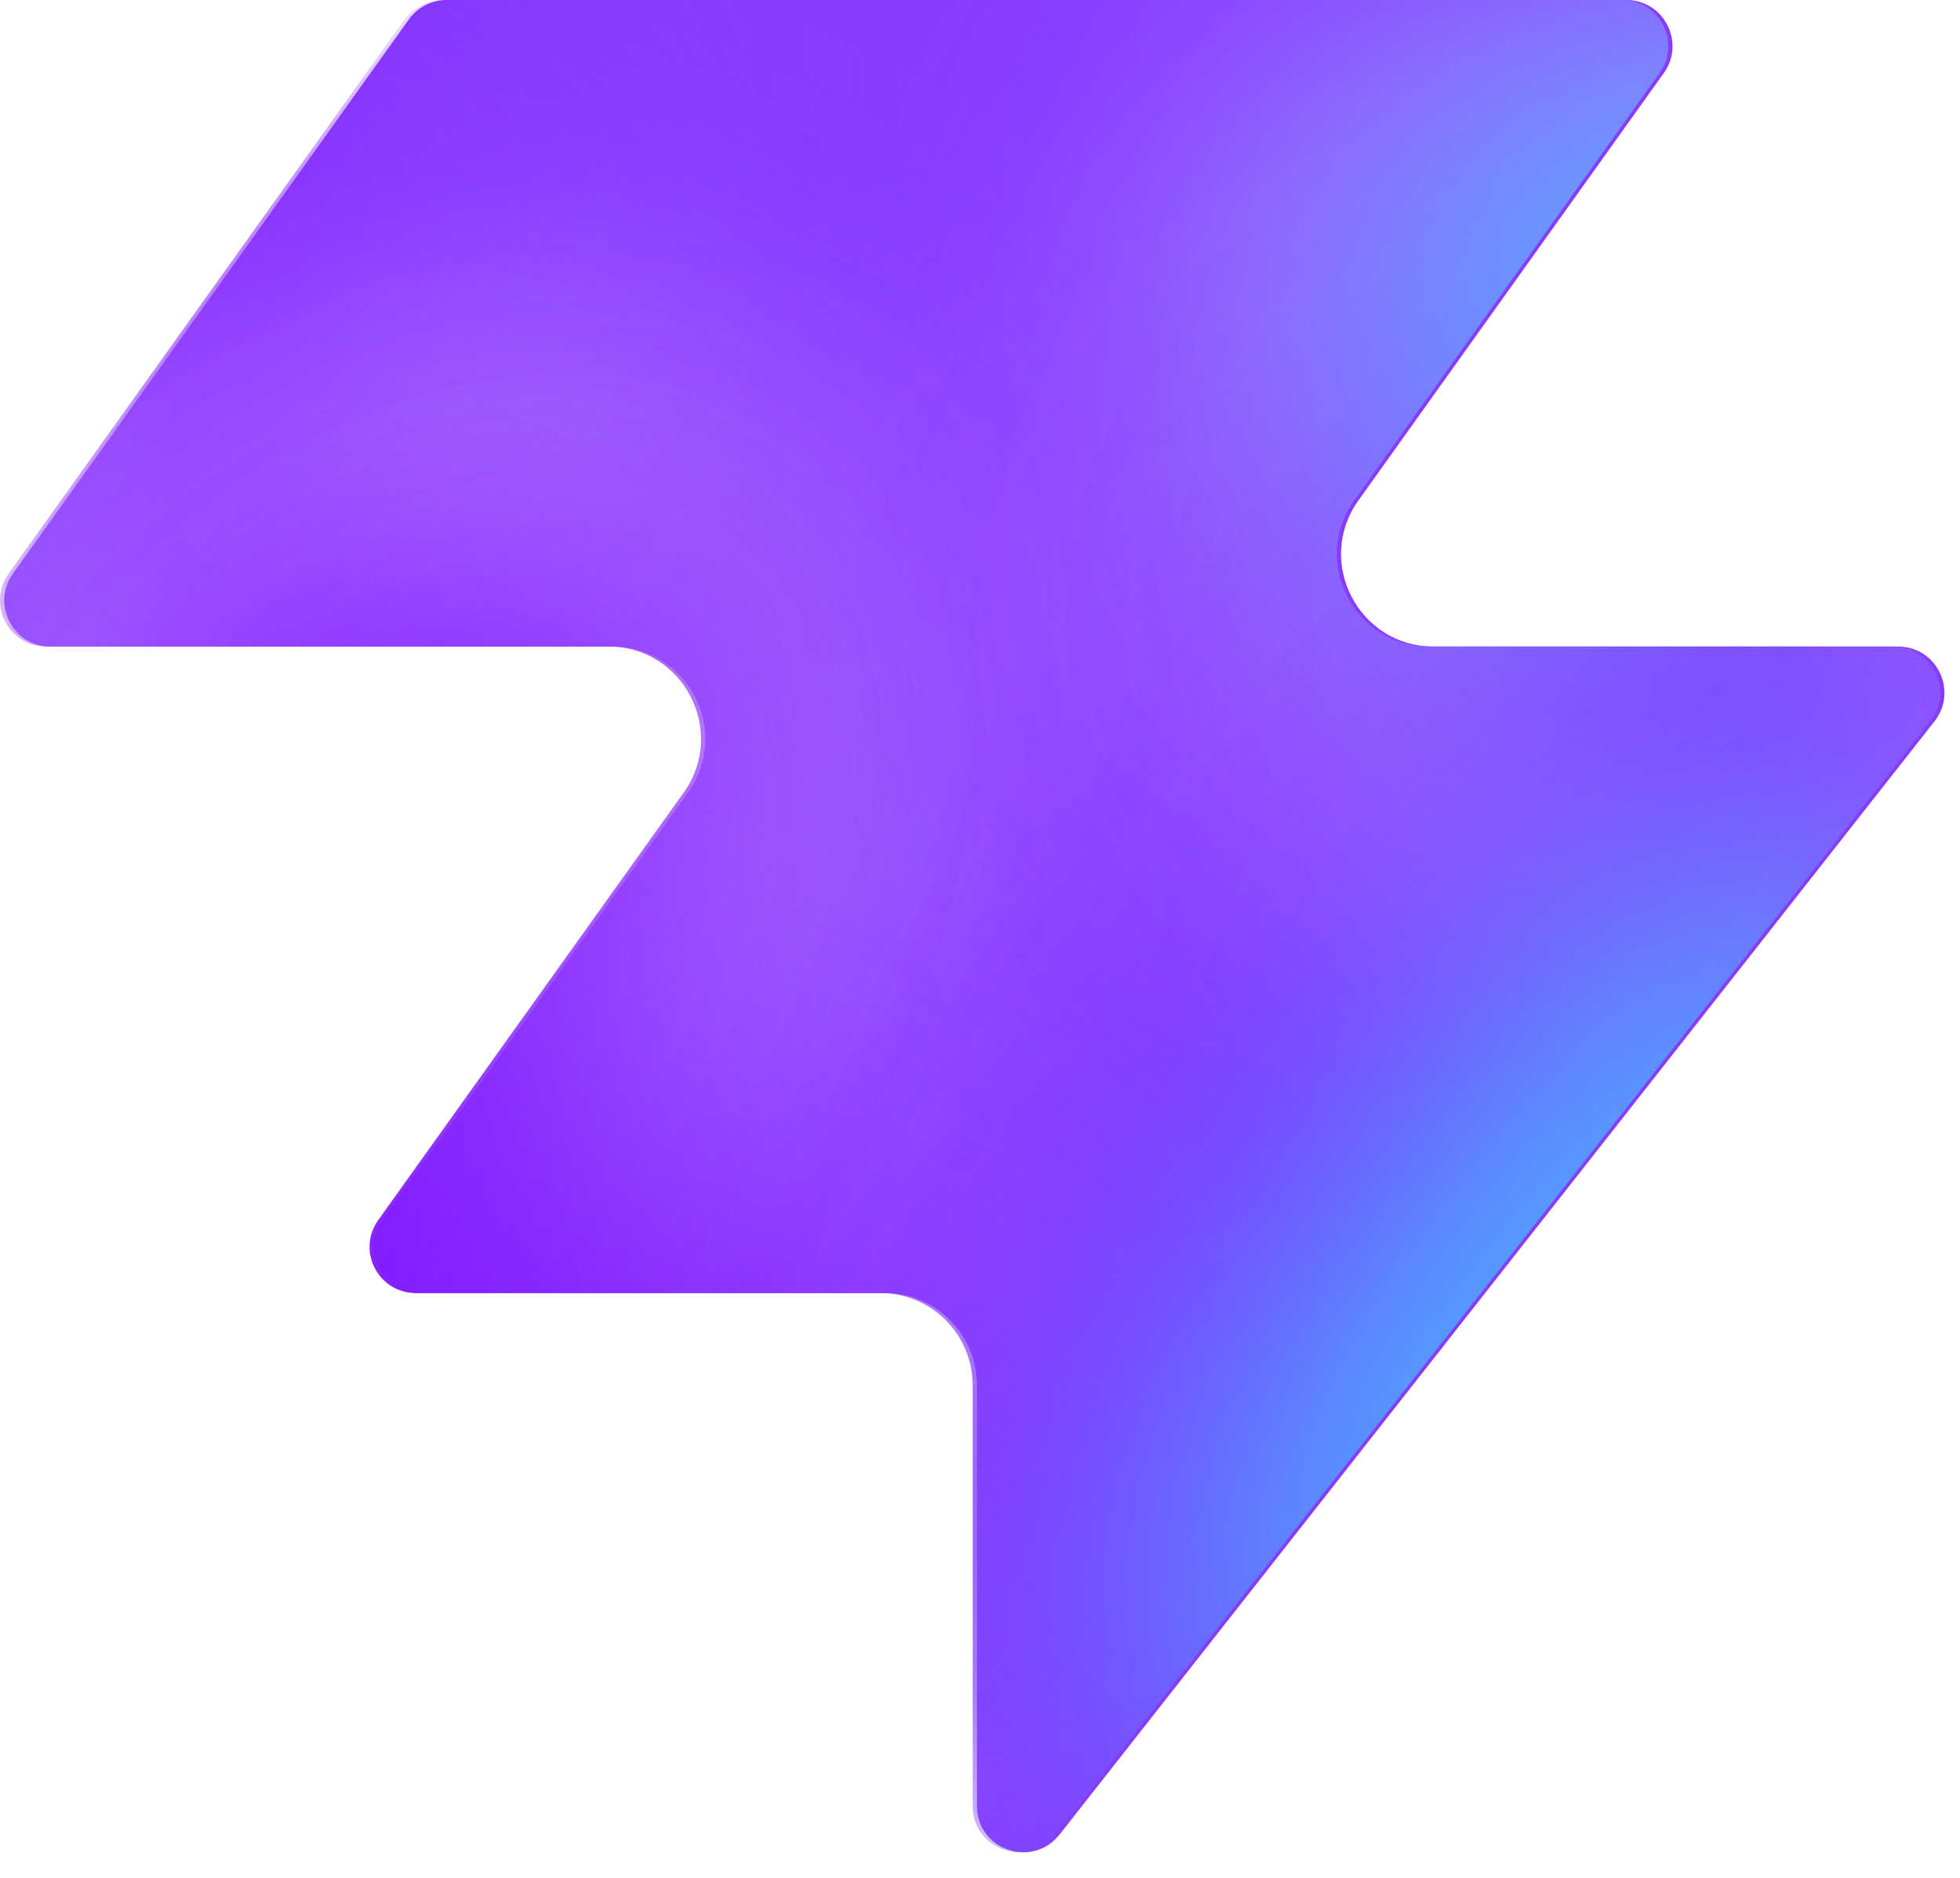
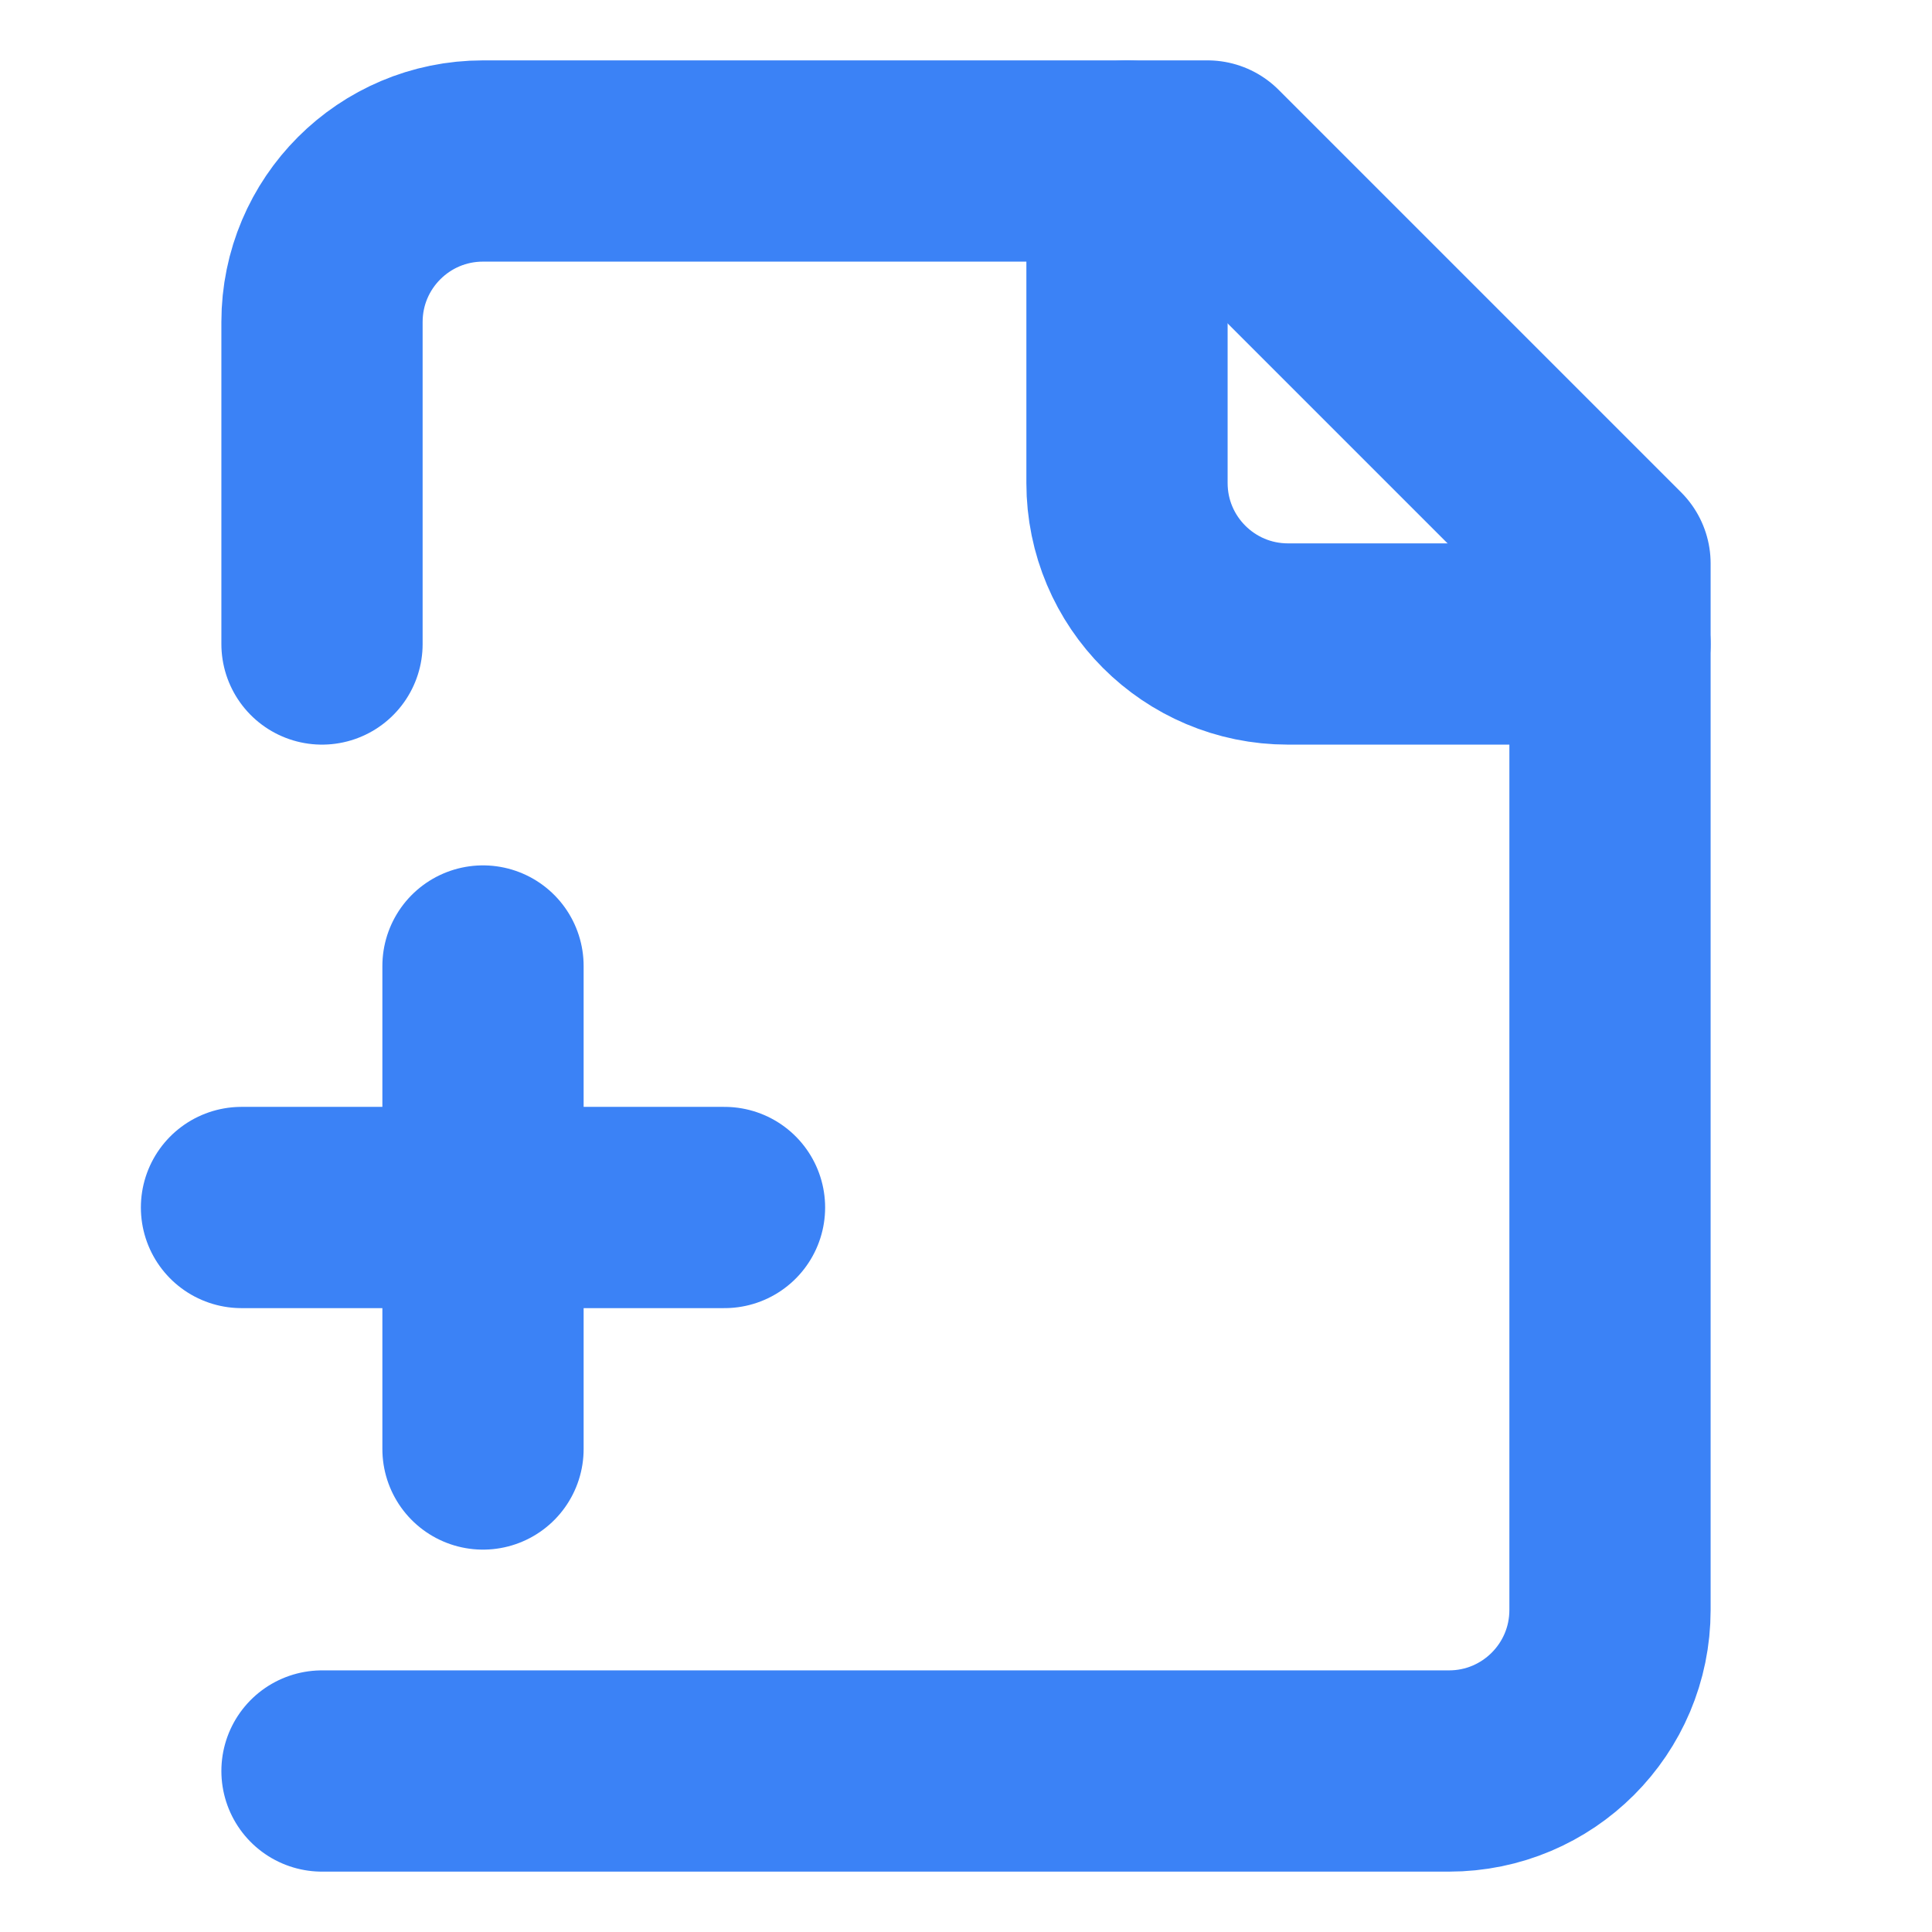
- <svg xmlns="http://www.w3.org/2000/svg" width="48" height="46" fill="none" viewBox="0 0 48 46">
-   <path fill="#863bff" d="M25.946 44.938c-.664.845-2.021.375-2.021-.698V33.937a2.26 2.26 0 0 0-2.262-2.262H10.287c-.92 0-1.456-1.04-.92-1.788l7.48-10.471c1.07-1.497 0-3.578-1.842-3.578H1.237c-.92 0-1.456-1.04-.92-1.788L10.013.474c.214-.297.556-.474.92-.474h28.894c.92 0 1.456 1.04.92 1.788l-7.48 10.471c-1.07 1.498 0 3.579 1.842 3.579h11.377c.943 0 1.473 1.088.89 1.83L25.947 44.94z" style="fill:#863bff;fill:color(display-p3 .525 .23 1);fill-opacity:1" />
-   <mask id="a" width="48" height="46" x="0" y="0" maskUnits="userSpaceOnUse" style="mask-type:alpha">
-     <path fill="#000" d="M25.842 44.938c-.664.844-2.021.375-2.021-.698V33.937a2.26 2.26 0 0 0-2.262-2.262H10.183c-.92 0-1.456-1.04-.92-1.788l7.48-10.471c1.07-1.498 0-3.579-1.842-3.579H1.133c-.92 0-1.456-1.04-.92-1.787L9.91.473c.214-.297.556-.474.92-.474h28.894c.92 0 1.456 1.04.92 1.788l-7.48 10.471c-1.07 1.498 0 3.578 1.842 3.578h11.377c.943 0 1.473 1.088.89 1.832L25.843 44.94z" style="fill:#000;fill-opacity:1" />
-   </mask>
-   <g mask="url(#a)">
-     <g filter="url(#b)">
-       <ellipse cx="5.508" cy="14.704" fill="#ede6ff" rx="5.508" ry="14.704" style="fill:#ede6ff;fill:color(display-p3 .927 .903 1);fill-opacity:1" transform="matrix(.00324 1 1 -.00324 -4.47 31.516)" />
-     </g>
-     <g filter="url(#c)">
-       <ellipse cx="10.399" cy="29.851" fill="#ede6ff" rx="10.399" ry="29.851" style="fill:#ede6ff;fill:color(display-p3 .927 .903 1);fill-opacity:1" transform="matrix(.00324 1 1 -.00324 -39.328 7.883)" />
-     </g>
-     <g filter="url(#d)">
-       <ellipse cx="5.508" cy="30.487" fill="#7e14ff" rx="5.508" ry="30.487" style="fill:#7e14ff;fill:color(display-p3 .492 .077 1);fill-opacity:1" transform="rotate(89.814 -25.913 -14.639)scale(1 -1)" />
-     </g>
-     <g filter="url(#e)">
-       <ellipse cx="5.508" cy="30.599" fill="#7e14ff" rx="5.508" ry="30.599" style="fill:#7e14ff;fill:color(display-p3 .492 .077 1);fill-opacity:1" transform="rotate(89.814 -32.644 -3.334)scale(1 -1)" />
-     </g>
-     <g filter="url(#f)">
-       <ellipse cx="5.508" cy="30.599" fill="#7e14ff" rx="5.508" ry="30.599" style="fill:#7e14ff;fill:color(display-p3 .492 .077 1);fill-opacity:1" transform="matrix(.00324 1 1 -.00324 -34.34 30.47)" />
-     </g>
-     <g filter="url(#g)">
-       <ellipse cx="14.072" cy="22.078" fill="#ede6ff" rx="14.072" ry="22.078" style="fill:#ede6ff;fill:color(display-p3 .927 .903 1);fill-opacity:1" transform="rotate(93.35 24.506 48.493)scale(-1 1)" />
-     </g>
-     <g filter="url(#h)">
-       <ellipse cx="3.47" cy="21.501" fill="#7e14ff" rx="3.47" ry="21.501" style="fill:#7e14ff;fill:color(display-p3 .492 .077 1);fill-opacity:1" transform="rotate(89.009 28.708 47.59)scale(-1 1)" />
-     </g>
-     <g filter="url(#i)">
-       <ellipse cx="3.47" cy="21.501" fill="#7e14ff" rx="3.47" ry="21.501" style="fill:#7e14ff;fill:color(display-p3 .492 .077 1);fill-opacity:1" transform="rotate(89.009 28.708 47.59)scale(-1 1)" />
-     </g>
-     <g filter="url(#j)">
-       <ellipse cx=".387" cy="8.972" fill="#7e14ff" rx="4.407" ry="29.108" style="fill:#7e14ff;fill:color(display-p3 .492 .077 1);fill-opacity:1" transform="rotate(39.51 .387 8.972)" />
-     </g>
-     <g filter="url(#k)">
-       <ellipse cx="47.523" cy="-6.092" fill="#7e14ff" rx="4.407" ry="29.108" style="fill:#7e14ff;fill:color(display-p3 .492 .077 1);fill-opacity:1" transform="rotate(37.892 47.523 -6.092)" />
-     </g>
-     <g filter="url(#l)">
-       <ellipse cx="41.412" cy="6.333" fill="#47bfff" rx="5.971" ry="9.665" style="fill:#47bfff;fill:color(display-p3 .28 .748 1);fill-opacity:1" transform="rotate(37.892 41.412 6.333)" />
-     </g>
-     <g filter="url(#m)">
-       <ellipse cx="-1.879" cy="38.332" fill="#7e14ff" rx="4.407" ry="29.108" style="fill:#7e14ff;fill:color(display-p3 .492 .077 1);fill-opacity:1" transform="rotate(37.892 -1.88 38.332)" />
-     </g>
-     <g filter="url(#n)">
-       <ellipse cx="-1.879" cy="38.332" fill="#7e14ff" rx="4.407" ry="29.108" style="fill:#7e14ff;fill:color(display-p3 .492 .077 1);fill-opacity:1" transform="rotate(37.892 -1.88 38.332)" />
-     </g>
-     <g filter="url(#o)">
-       <ellipse cx="35.651" cy="29.907" fill="#7e14ff" rx="4.407" ry="29.108" style="fill:#7e14ff;fill:color(display-p3 .492 .077 1);fill-opacity:1" transform="rotate(37.892 35.651 29.907)" />
-     </g>
-     <g filter="url(#p)">
-       <ellipse cx="38.418" cy="32.4" fill="#47bfff" rx="5.971" ry="15.297" style="fill:#47bfff;fill:color(display-p3 .28 .748 1);fill-opacity:1" transform="rotate(37.892 38.418 32.4)" />
-     </g>
-   </g>
-   <defs>
-     <filter id="b" width="60.045" height="41.654" x="-19.77" y="16.149" color-interpolation-filters="sRGB" filterUnits="userSpaceOnUse">
-       <feFlood flood-opacity="0" result="BackgroundImageFix" />
-       <feBlend in="SourceGraphic" in2="BackgroundImageFix" result="shape" />
-       <feGaussianBlur result="effect1_foregroundBlur_2002_17158" stdDeviation="7.659" />
-     </filter>
-     <filter id="c" width="90.34" height="51.437" x="-54.613" y="-7.533" color-interpolation-filters="sRGB" filterUnits="userSpaceOnUse">
-       <feFlood flood-opacity="0" result="BackgroundImageFix" />
-       <feBlend in="SourceGraphic" in2="BackgroundImageFix" result="shape" />
-       <feGaussianBlur result="effect1_foregroundBlur_2002_17158" stdDeviation="7.659" />
-     </filter>
-     <filter id="d" width="79.355" height="29.4" x="-49.64" y="2.03" color-interpolation-filters="sRGB" filterUnits="userSpaceOnUse">
-       <feFlood flood-opacity="0" result="BackgroundImageFix" />
-       <feBlend in="SourceGraphic" in2="BackgroundImageFix" result="shape" />
-       <feGaussianBlur result="effect1_foregroundBlur_2002_17158" stdDeviation="4.596" />
-     </filter>
-     <filter id="e" width="79.579" height="29.4" x="-45.045" y="20.029" color-interpolation-filters="sRGB" filterUnits="userSpaceOnUse">
-       <feFlood flood-opacity="0" result="BackgroundImageFix" />
-       <feBlend in="SourceGraphic" in2="BackgroundImageFix" result="shape" />
-       <feGaussianBlur result="effect1_foregroundBlur_2002_17158" stdDeviation="4.596" />
-     </filter>
-     <filter id="f" width="79.579" height="29.4" x="-43.513" y="21.178" color-interpolation-filters="sRGB" filterUnits="userSpaceOnUse">
-       <feFlood flood-opacity="0" result="BackgroundImageFix" />
-       <feBlend in="SourceGraphic" in2="BackgroundImageFix" result="shape" />
-       <feGaussianBlur result="effect1_foregroundBlur_2002_17158" stdDeviation="4.596" />
-     </filter>
-     <filter id="g" width="74.749" height="58.852" x="15.756" y="-17.901" color-interpolation-filters="sRGB" filterUnits="userSpaceOnUse">
-       <feFlood flood-opacity="0" result="BackgroundImageFix" />
-       <feBlend in="SourceGraphic" in2="BackgroundImageFix" result="shape" />
-       <feGaussianBlur result="effect1_foregroundBlur_2002_17158" stdDeviation="7.659" />
-     </filter>
-     <filter id="h" width="61.377" height="25.362" x="23.548" y="2.284" color-interpolation-filters="sRGB" filterUnits="userSpaceOnUse">
-       <feFlood flood-opacity="0" result="BackgroundImageFix" />
-       <feBlend in="SourceGraphic" in2="BackgroundImageFix" result="shape" />
-       <feGaussianBlur result="effect1_foregroundBlur_2002_17158" stdDeviation="4.596" />
-     </filter>
-     <filter id="i" width="61.377" height="25.362" x="23.548" y="2.284" color-interpolation-filters="sRGB" filterUnits="userSpaceOnUse">
-       <feFlood flood-opacity="0" result="BackgroundImageFix" />
-       <feBlend in="SourceGraphic" in2="BackgroundImageFix" result="shape" />
-       <feGaussianBlur result="effect1_foregroundBlur_2002_17158" stdDeviation="4.596" />
-     </filter>
-     <filter id="j" width="56.045" height="63.649" x="-27.636" y="-22.853" color-interpolation-filters="sRGB" filterUnits="userSpaceOnUse">
-       <feFlood flood-opacity="0" result="BackgroundImageFix" />
-       <feBlend in="SourceGraphic" in2="BackgroundImageFix" result="shape" />
-       <feGaussianBlur result="effect1_foregroundBlur_2002_17158" stdDeviation="4.596" />
-     </filter>
-     <filter id="k" width="54.814" height="64.646" x="20.116" y="-38.415" color-interpolation-filters="sRGB" filterUnits="userSpaceOnUse">
-       <feFlood flood-opacity="0" result="BackgroundImageFix" />
-       <feBlend in="SourceGraphic" in2="BackgroundImageFix" result="shape" />
-       <feGaussianBlur result="effect1_foregroundBlur_2002_17158" stdDeviation="4.596" />
-     </filter>
-     <filter id="l" width="33.541" height="35.313" x="24.641" y="-11.323" color-interpolation-filters="sRGB" filterUnits="userSpaceOnUse">
-       <feFlood flood-opacity="0" result="BackgroundImageFix" />
-       <feBlend in="SourceGraphic" in2="BackgroundImageFix" result="shape" />
-       <feGaussianBlur result="effect1_foregroundBlur_2002_17158" stdDeviation="4.596" />
-     </filter>
-     <filter id="m" width="54.814" height="64.646" x="-29.286" y="6.009" color-interpolation-filters="sRGB" filterUnits="userSpaceOnUse">
-       <feFlood flood-opacity="0" result="BackgroundImageFix" />
-       <feBlend in="SourceGraphic" in2="BackgroundImageFix" result="shape" />
-       <feGaussianBlur result="effect1_foregroundBlur_2002_17158" stdDeviation="4.596" />
-     </filter>
-     <filter id="n" width="54.814" height="64.646" x="-29.286" y="6.009" color-interpolation-filters="sRGB" filterUnits="userSpaceOnUse">
-       <feFlood flood-opacity="0" result="BackgroundImageFix" />
-       <feBlend in="SourceGraphic" in2="BackgroundImageFix" result="shape" />
-       <feGaussianBlur result="effect1_foregroundBlur_2002_17158" stdDeviation="4.596" />
-     </filter>
-     <filter id="o" width="54.814" height="64.646" x="8.244" y="-2.416" color-interpolation-filters="sRGB" filterUnits="userSpaceOnUse">
-       <feFlood flood-opacity="0" result="BackgroundImageFix" />
-       <feBlend in="SourceGraphic" in2="BackgroundImageFix" result="shape" />
-       <feGaussianBlur result="effect1_foregroundBlur_2002_17158" stdDeviation="4.596" />
-     </filter>
-     <filter id="p" width="39.409" height="43.623" x="18.713" y="10.588" color-interpolation-filters="sRGB" filterUnits="userSpaceOnUse">
-       <feFlood flood-opacity="0" result="BackgroundImageFix" />
-       <feBlend in="SourceGraphic" in2="BackgroundImageFix" result="shape" />
-       <feGaussianBlur result="effect1_foregroundBlur_2002_17158" stdDeviation="4.596" />
-     </filter>
-   </defs>
+ <svg xmlns="http://www.w3.org/2000/svg" width="32" height="32" viewBox="0 0 24 24" fill="none" stroke="#3b82f6" stroke-width="2.5" stroke-linecap="round" stroke-linejoin="round">
+   <path d="M4 22h14a2 2 0 0 0 2-2V7l-5-5H6a2 2 0 0 0-2 2v4" />
+   <path d="M14 2v4a2 2 0 0 0 2 2h4" />
+   <path d="M3 15h6" />
+   <path d="M6 12v6" />
</svg>
